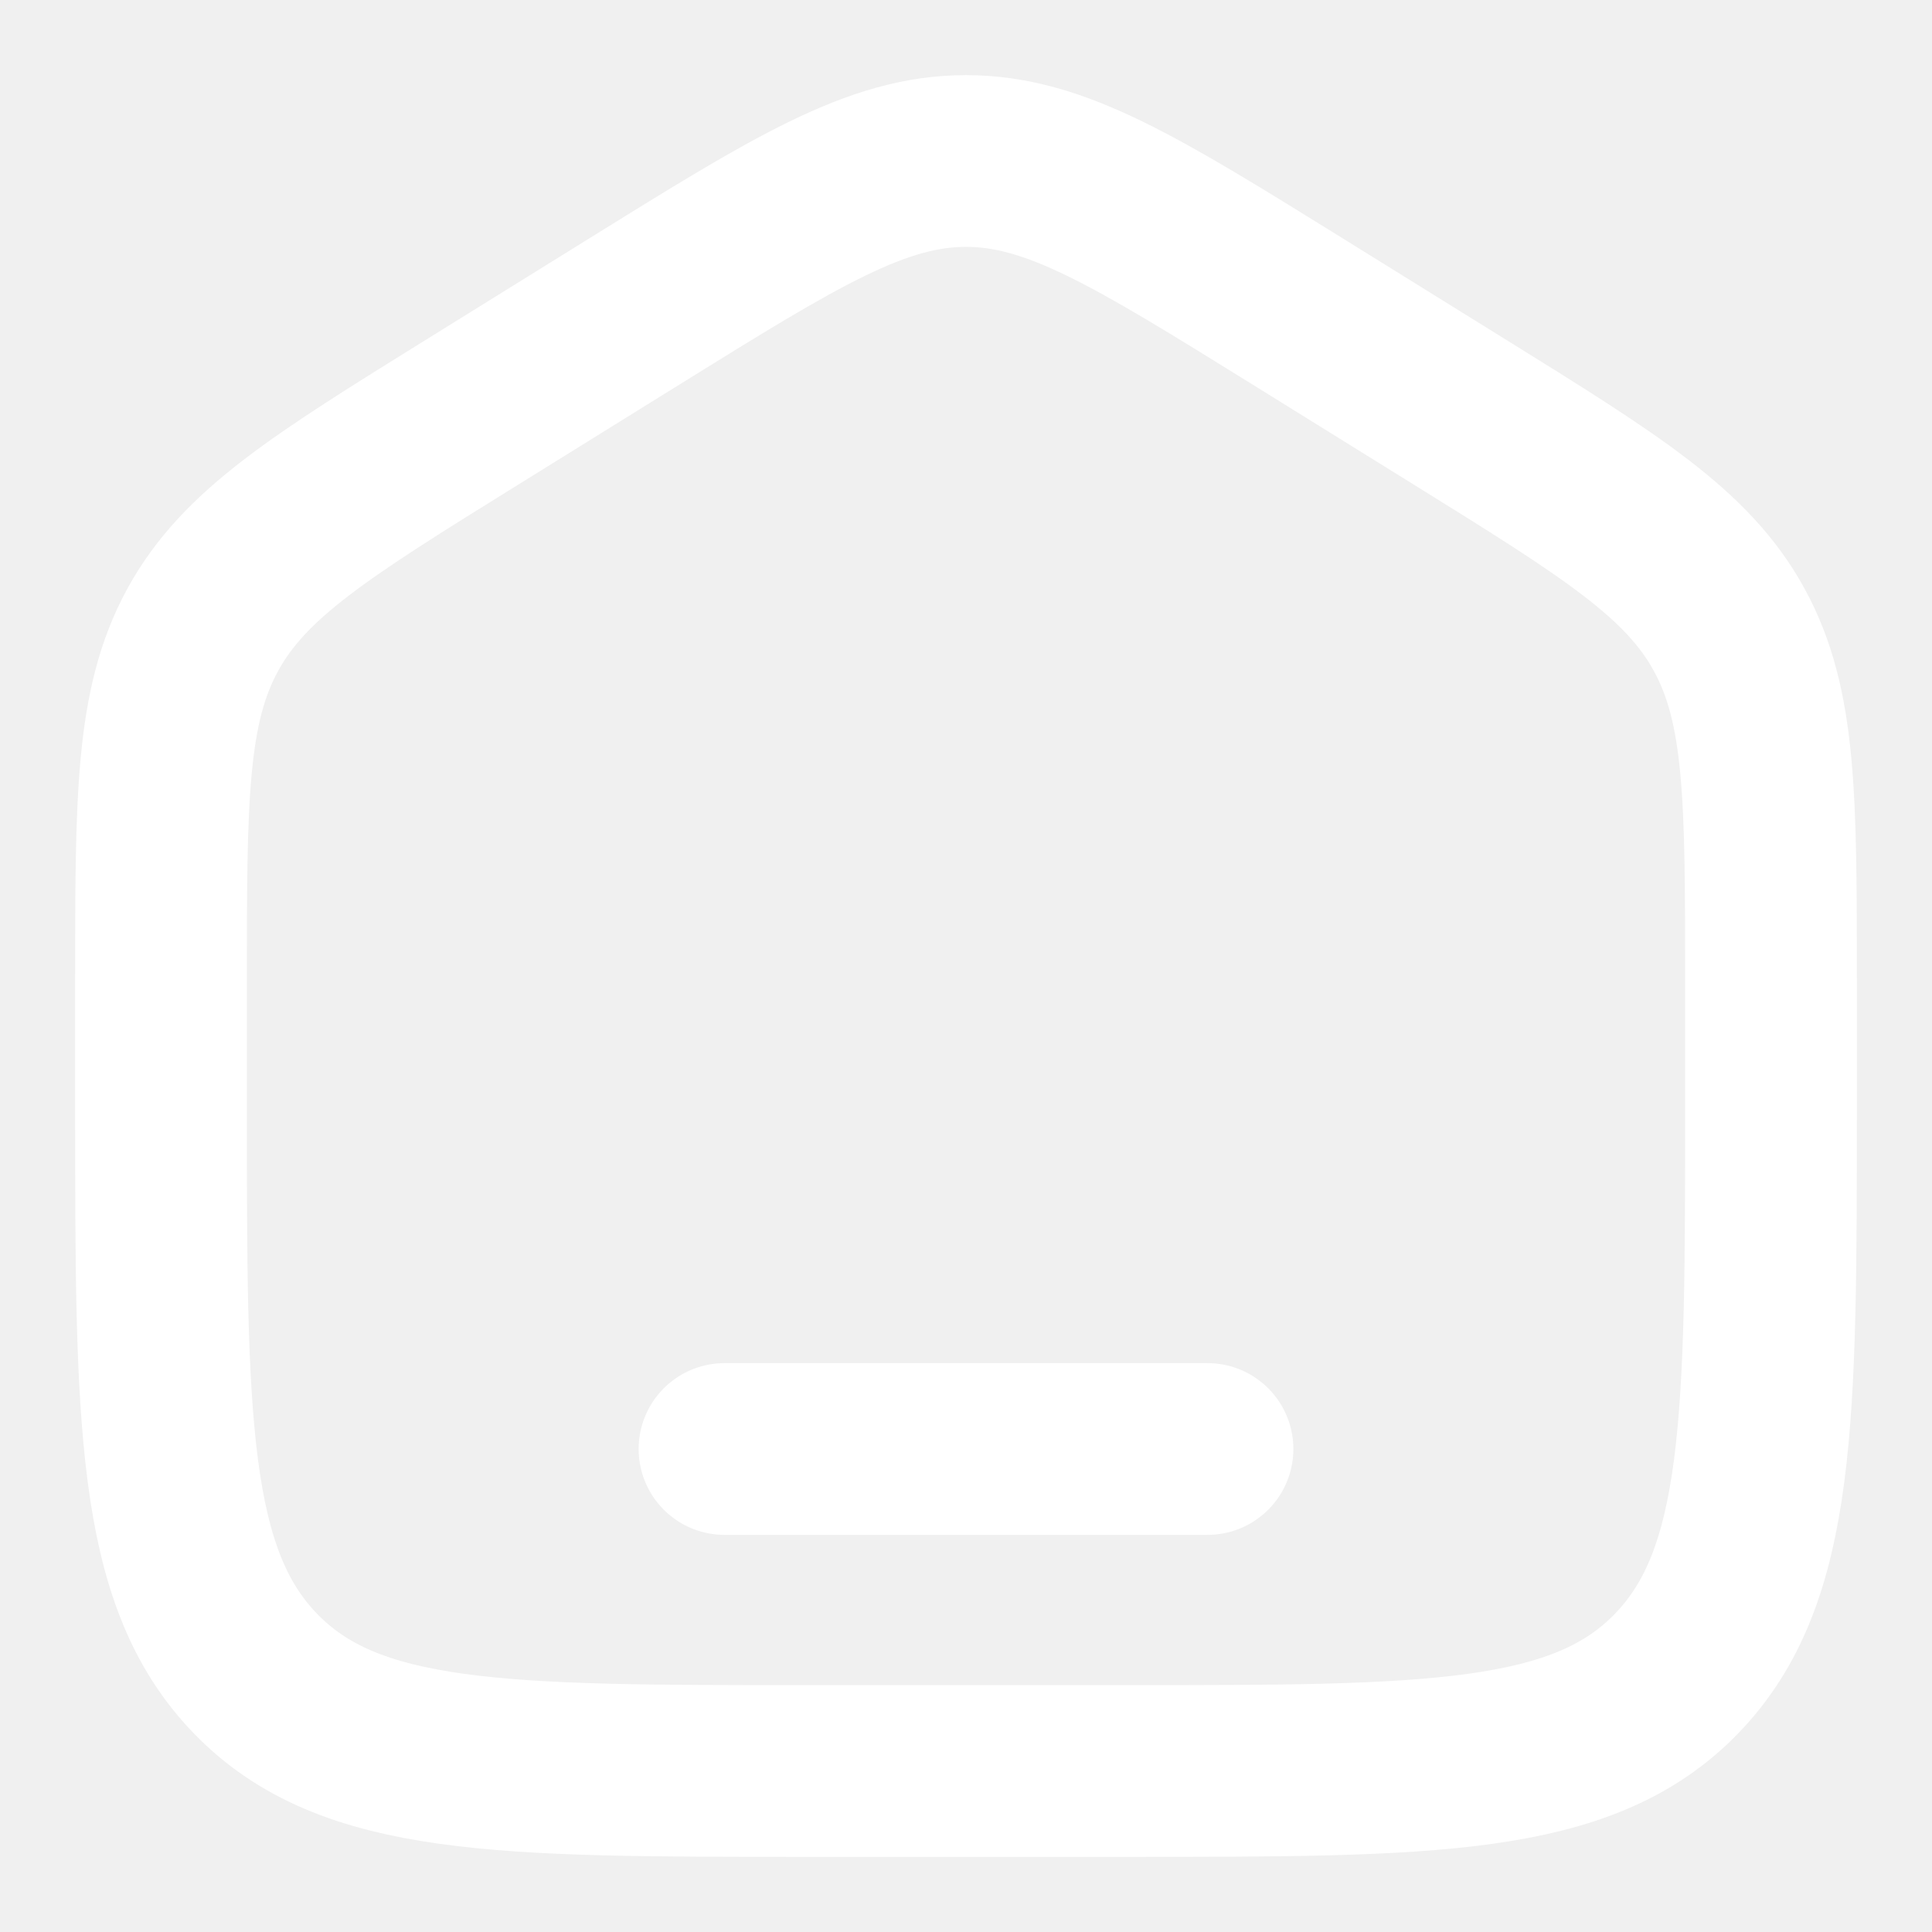
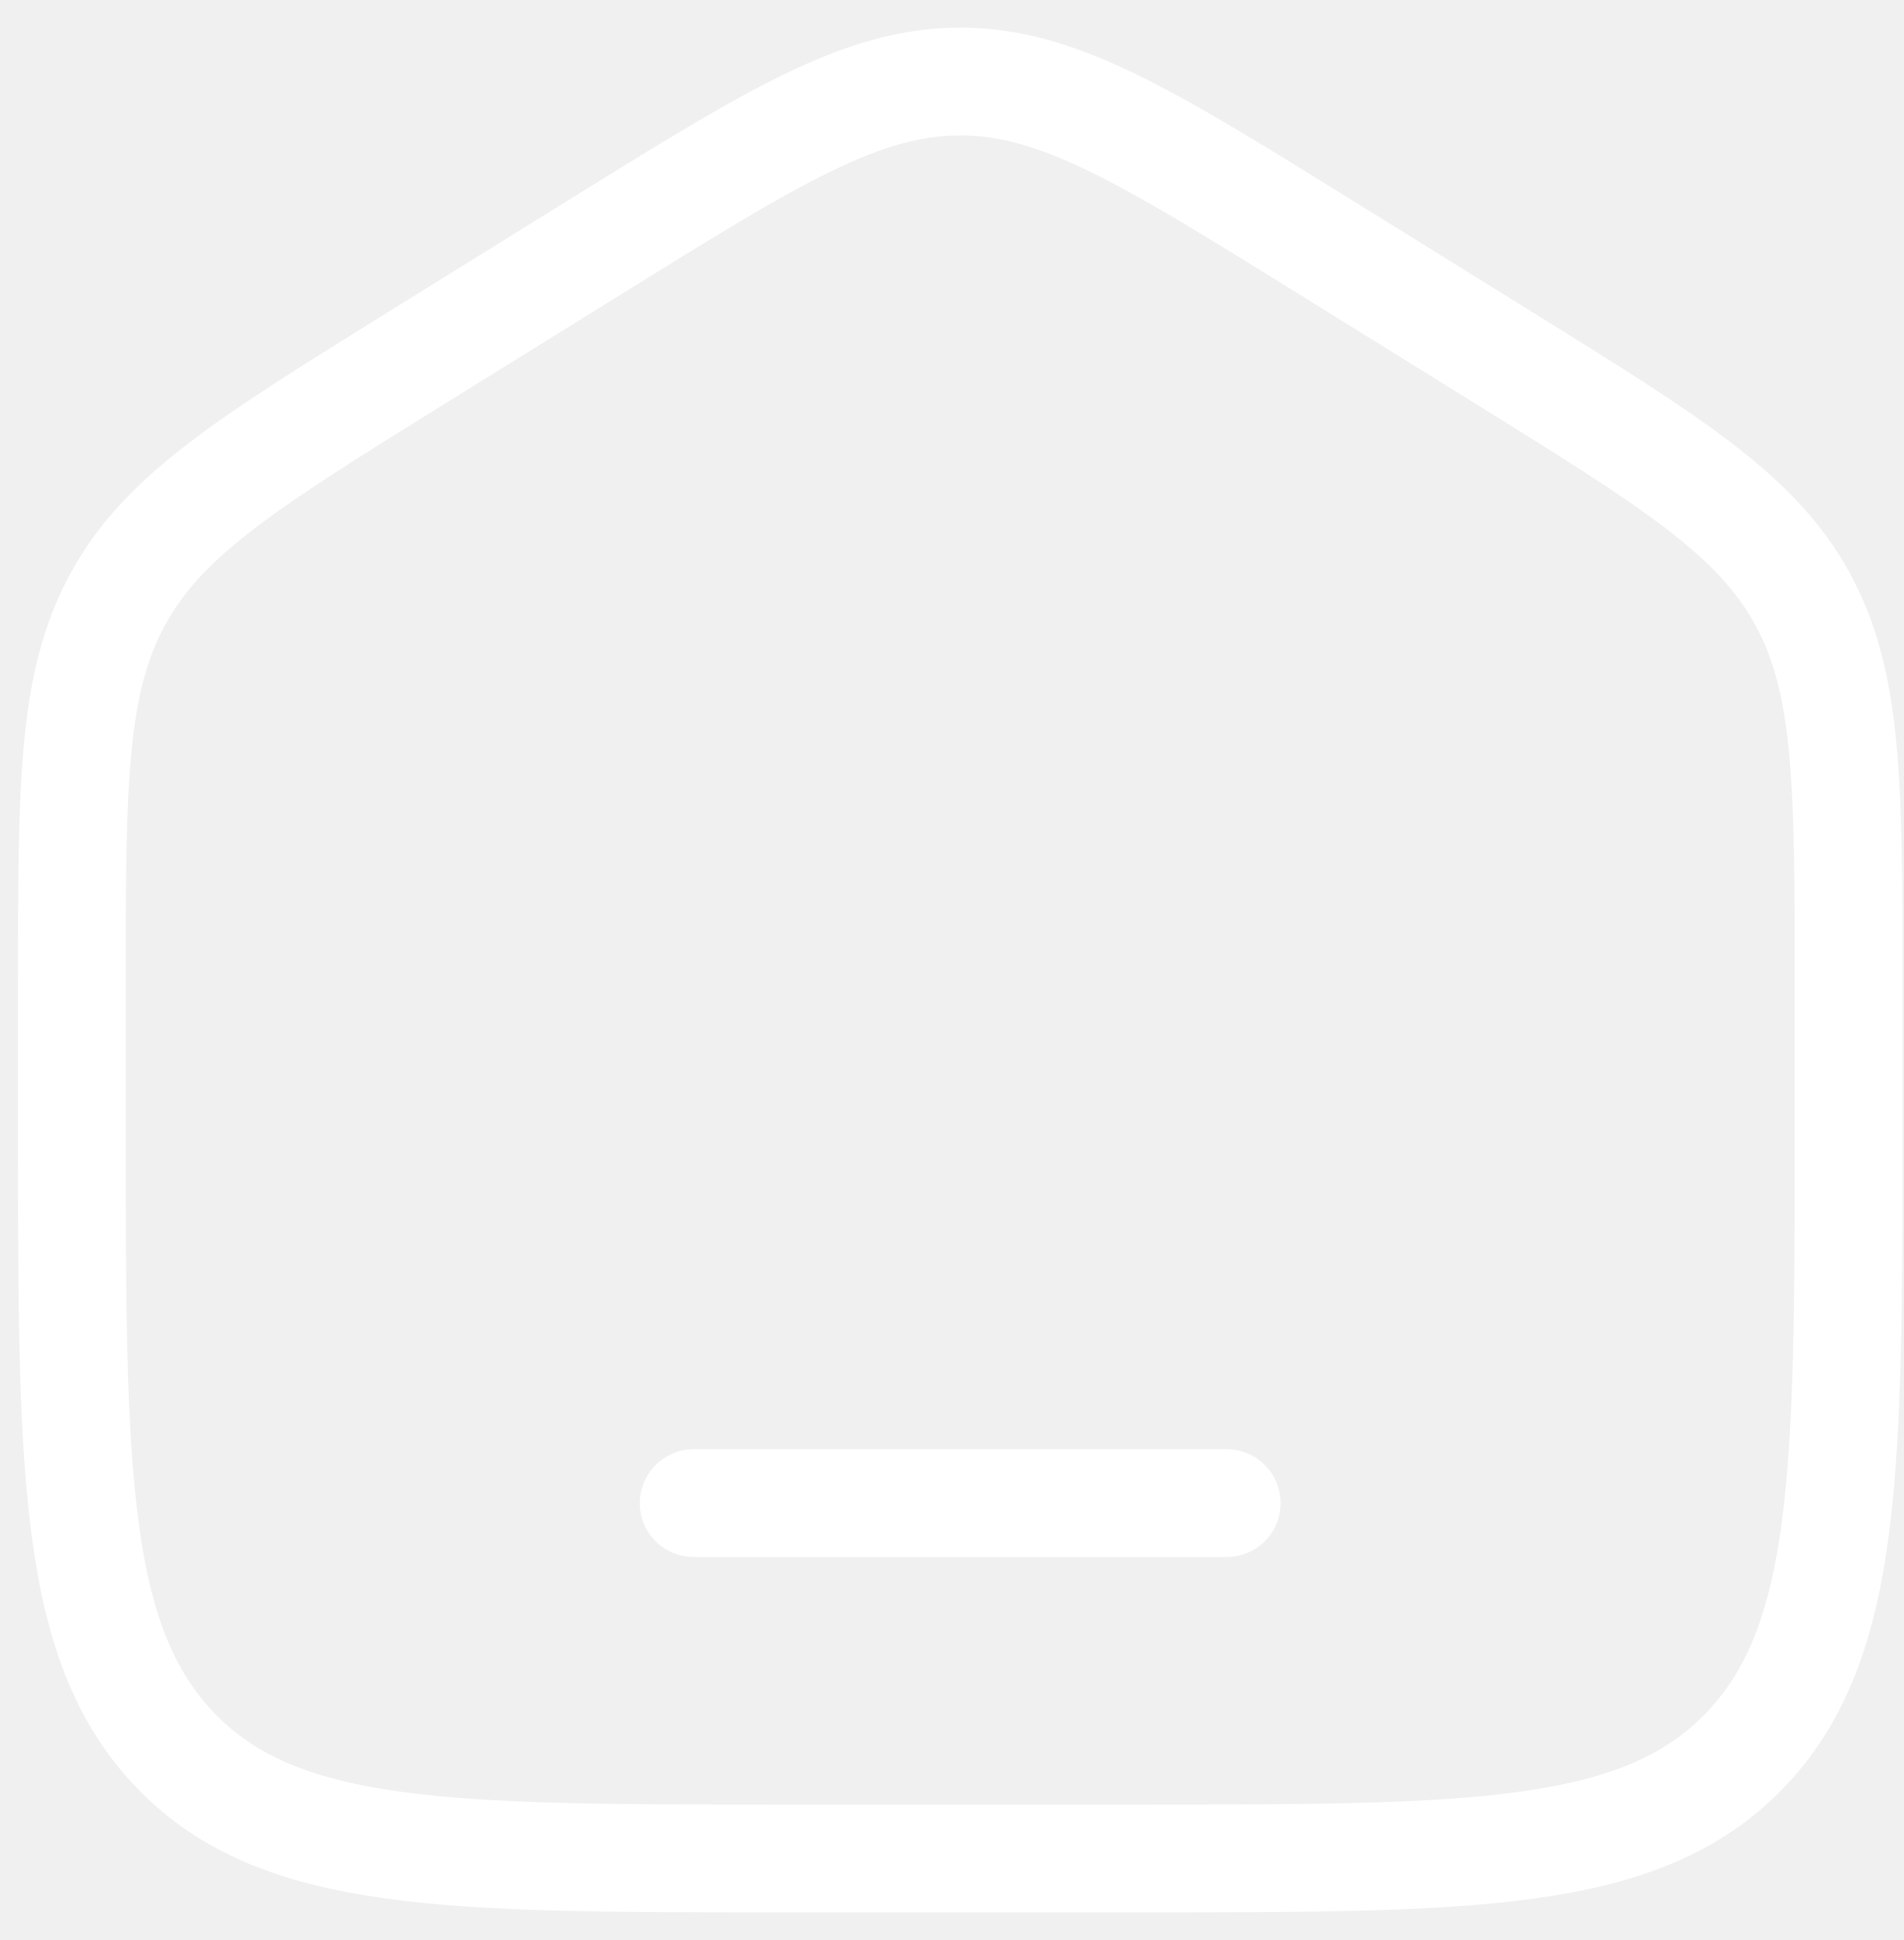
- <svg xmlns="http://www.w3.org/2000/svg" width="45" height="45" viewBox="0 0 45 45" fill="none">
-   <path d="M3.75 22.882C3.75 18.591 3.75 16.446 4.723 14.668C5.697 12.889 7.476 11.785 11.033 9.578L14.783 7.25C18.543 4.917 20.423 3.75 22.5 3.75C24.577 3.75 26.457 4.917 30.218 7.25L33.968 9.578C37.525 11.785 39.303 12.889 40.276 14.668C41.25 16.446 41.25 18.591 41.25 22.882V25.734C41.25 33.048 41.25 36.706 39.053 38.978C36.857 41.25 33.321 41.25 26.25 41.25H18.75C11.679 41.25 8.143 41.25 5.947 38.978C3.75 36.706 3.75 33.048 3.75 25.734V22.882Z" stroke="white" stroke-width="4" />
-   <path d="M28.125 33.75H16.875" stroke="white" stroke-width="4" stroke-linecap="round" />
+ <svg xmlns="http://www.w3.org/2000/svg" width="53" height="54" viewBox="0 0 53 54" fill="none">
+   <path d="M34.151 41.839H19.312M2 27.504C2 21.845 2 19.015 3.284 16.669C4.568 14.323 6.914 12.867 11.606 9.955L16.552 6.886C21.512 3.808 23.991 2.269 26.731 2.269C29.471 2.269 31.951 3.808 36.911 6.886L41.857 9.955C46.549 12.867 48.895 14.323 50.179 16.669C51.463 19.015 51.463 21.845 51.463 27.504V31.266C51.463 40.913 51.463 45.737 48.565 48.734C45.668 51.731 41.004 51.731 31.678 51.731H21.785C12.458 51.731 7.795 51.731 4.897 48.734C2 45.737 2 40.913 2 31.266V27.504Z" stroke="white" stroke-width="3" stroke-linecap="round" />
</svg>
